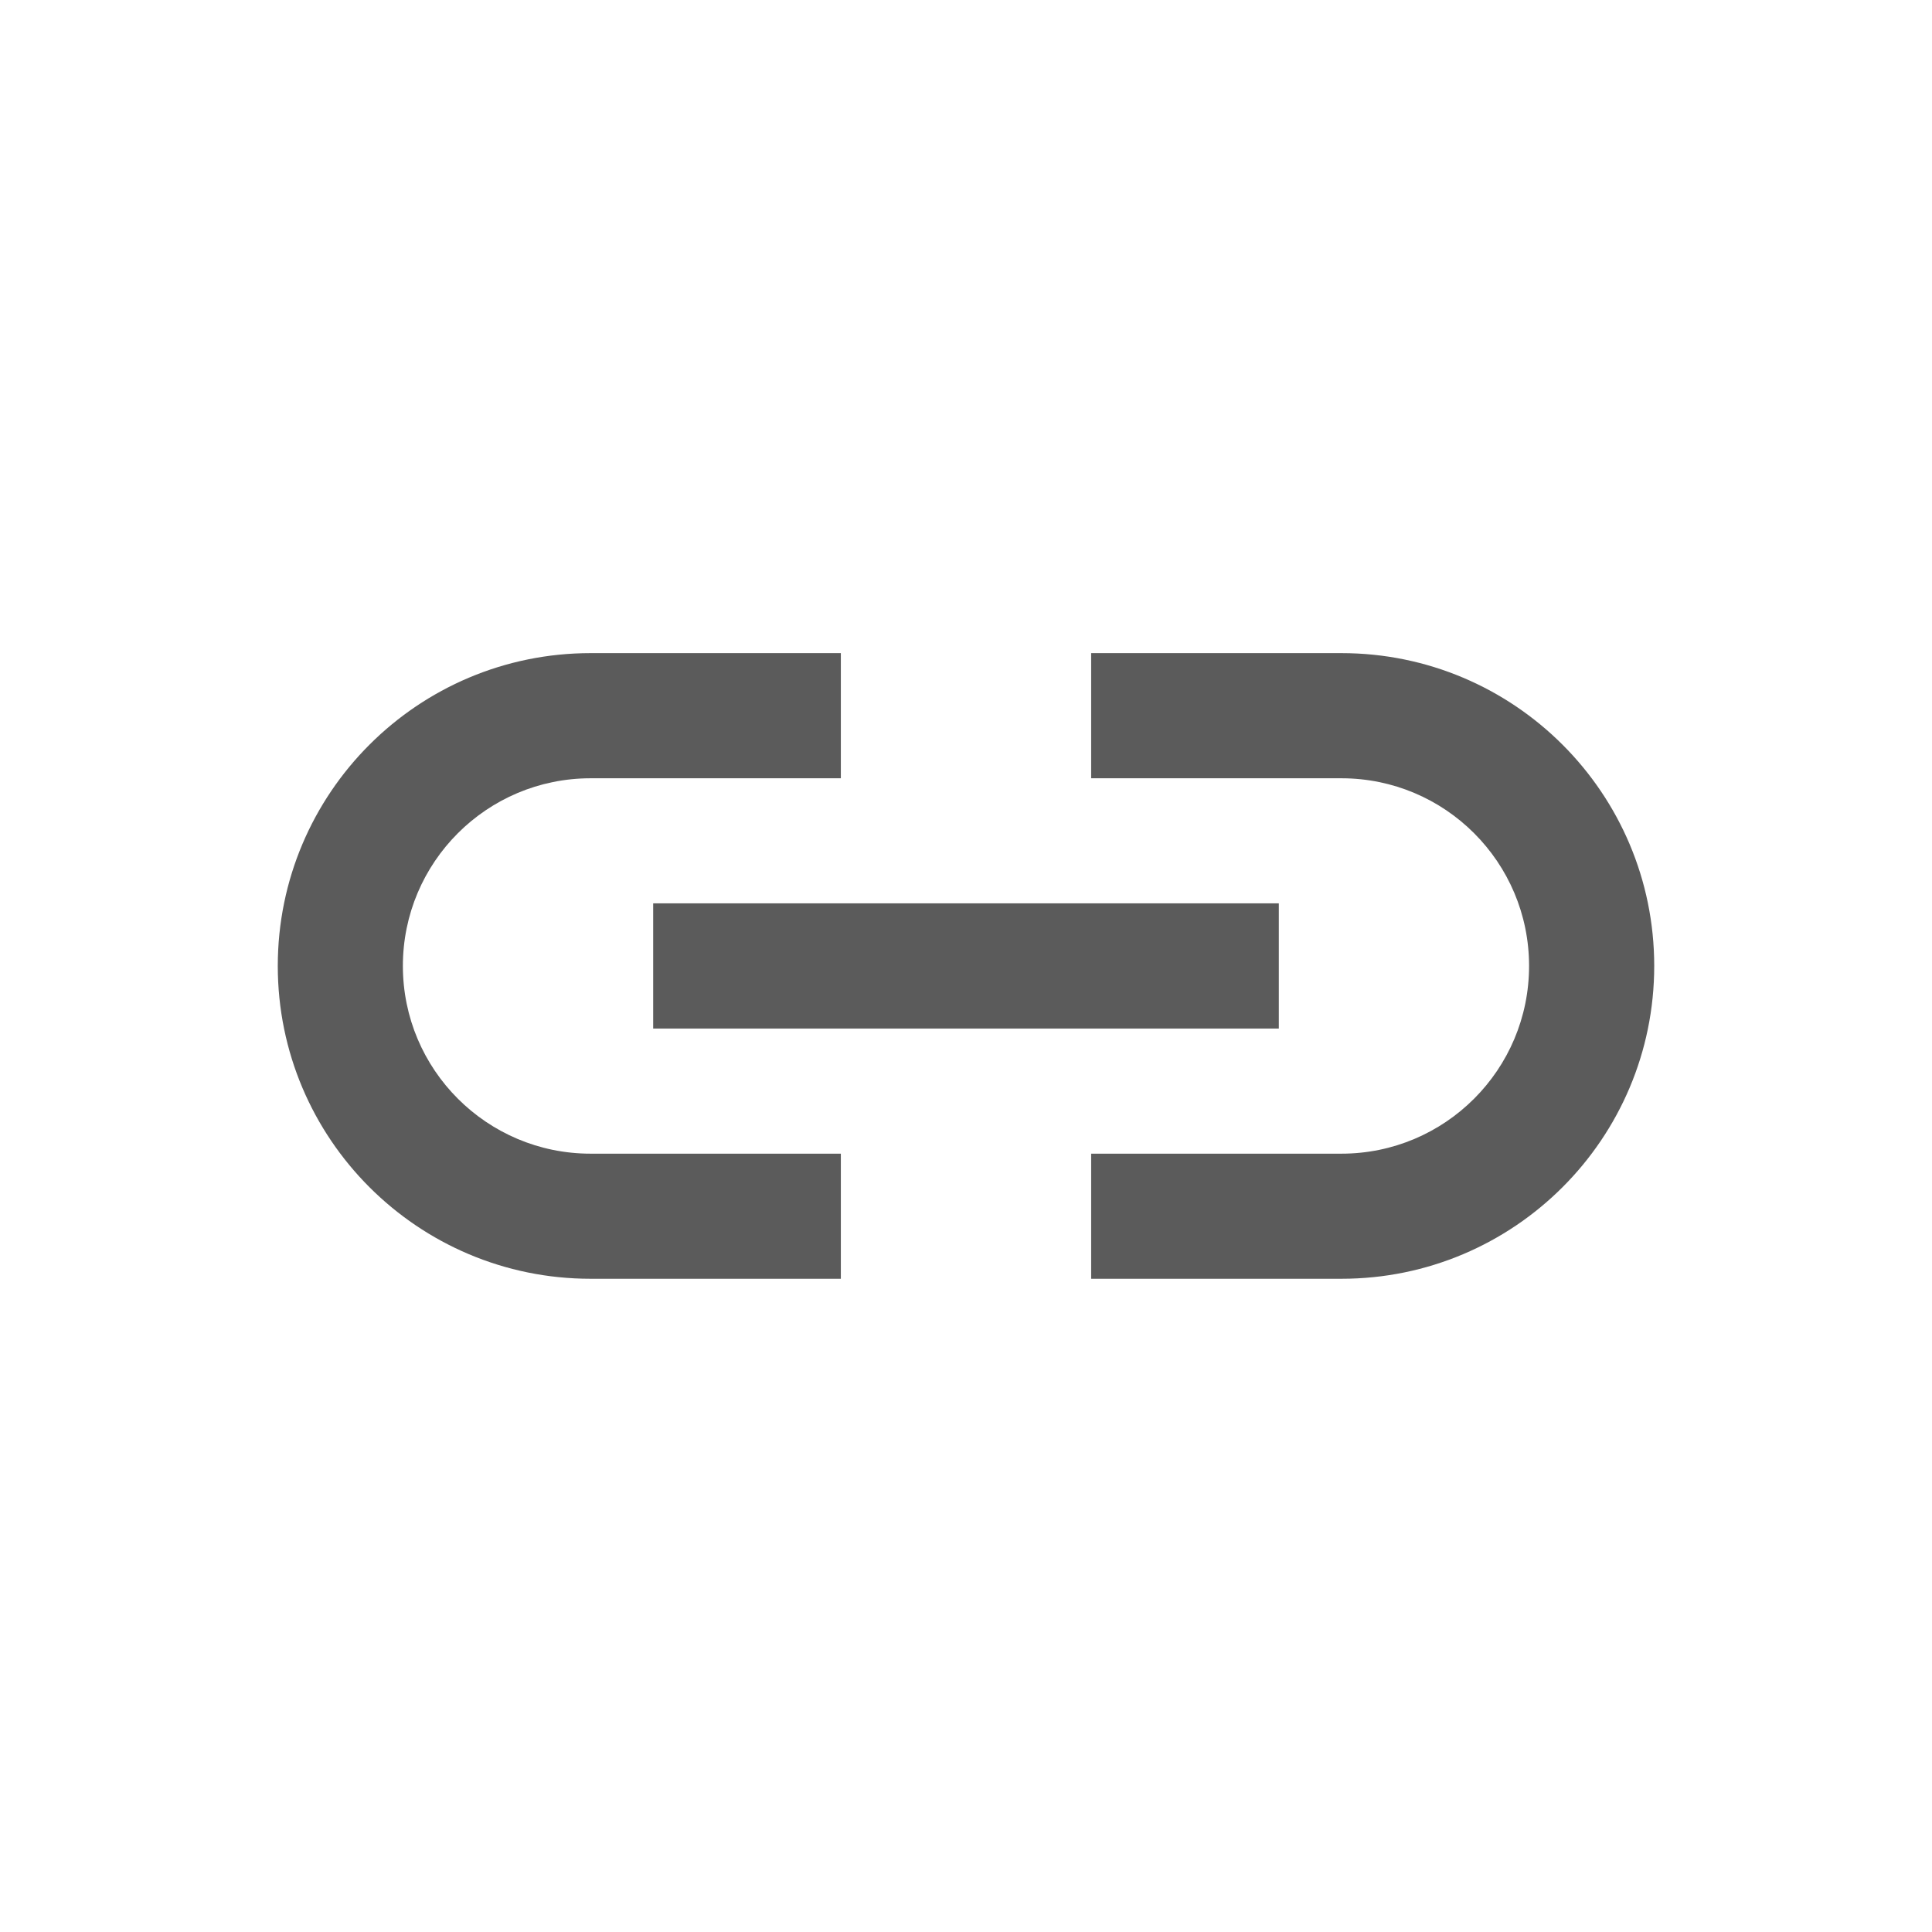
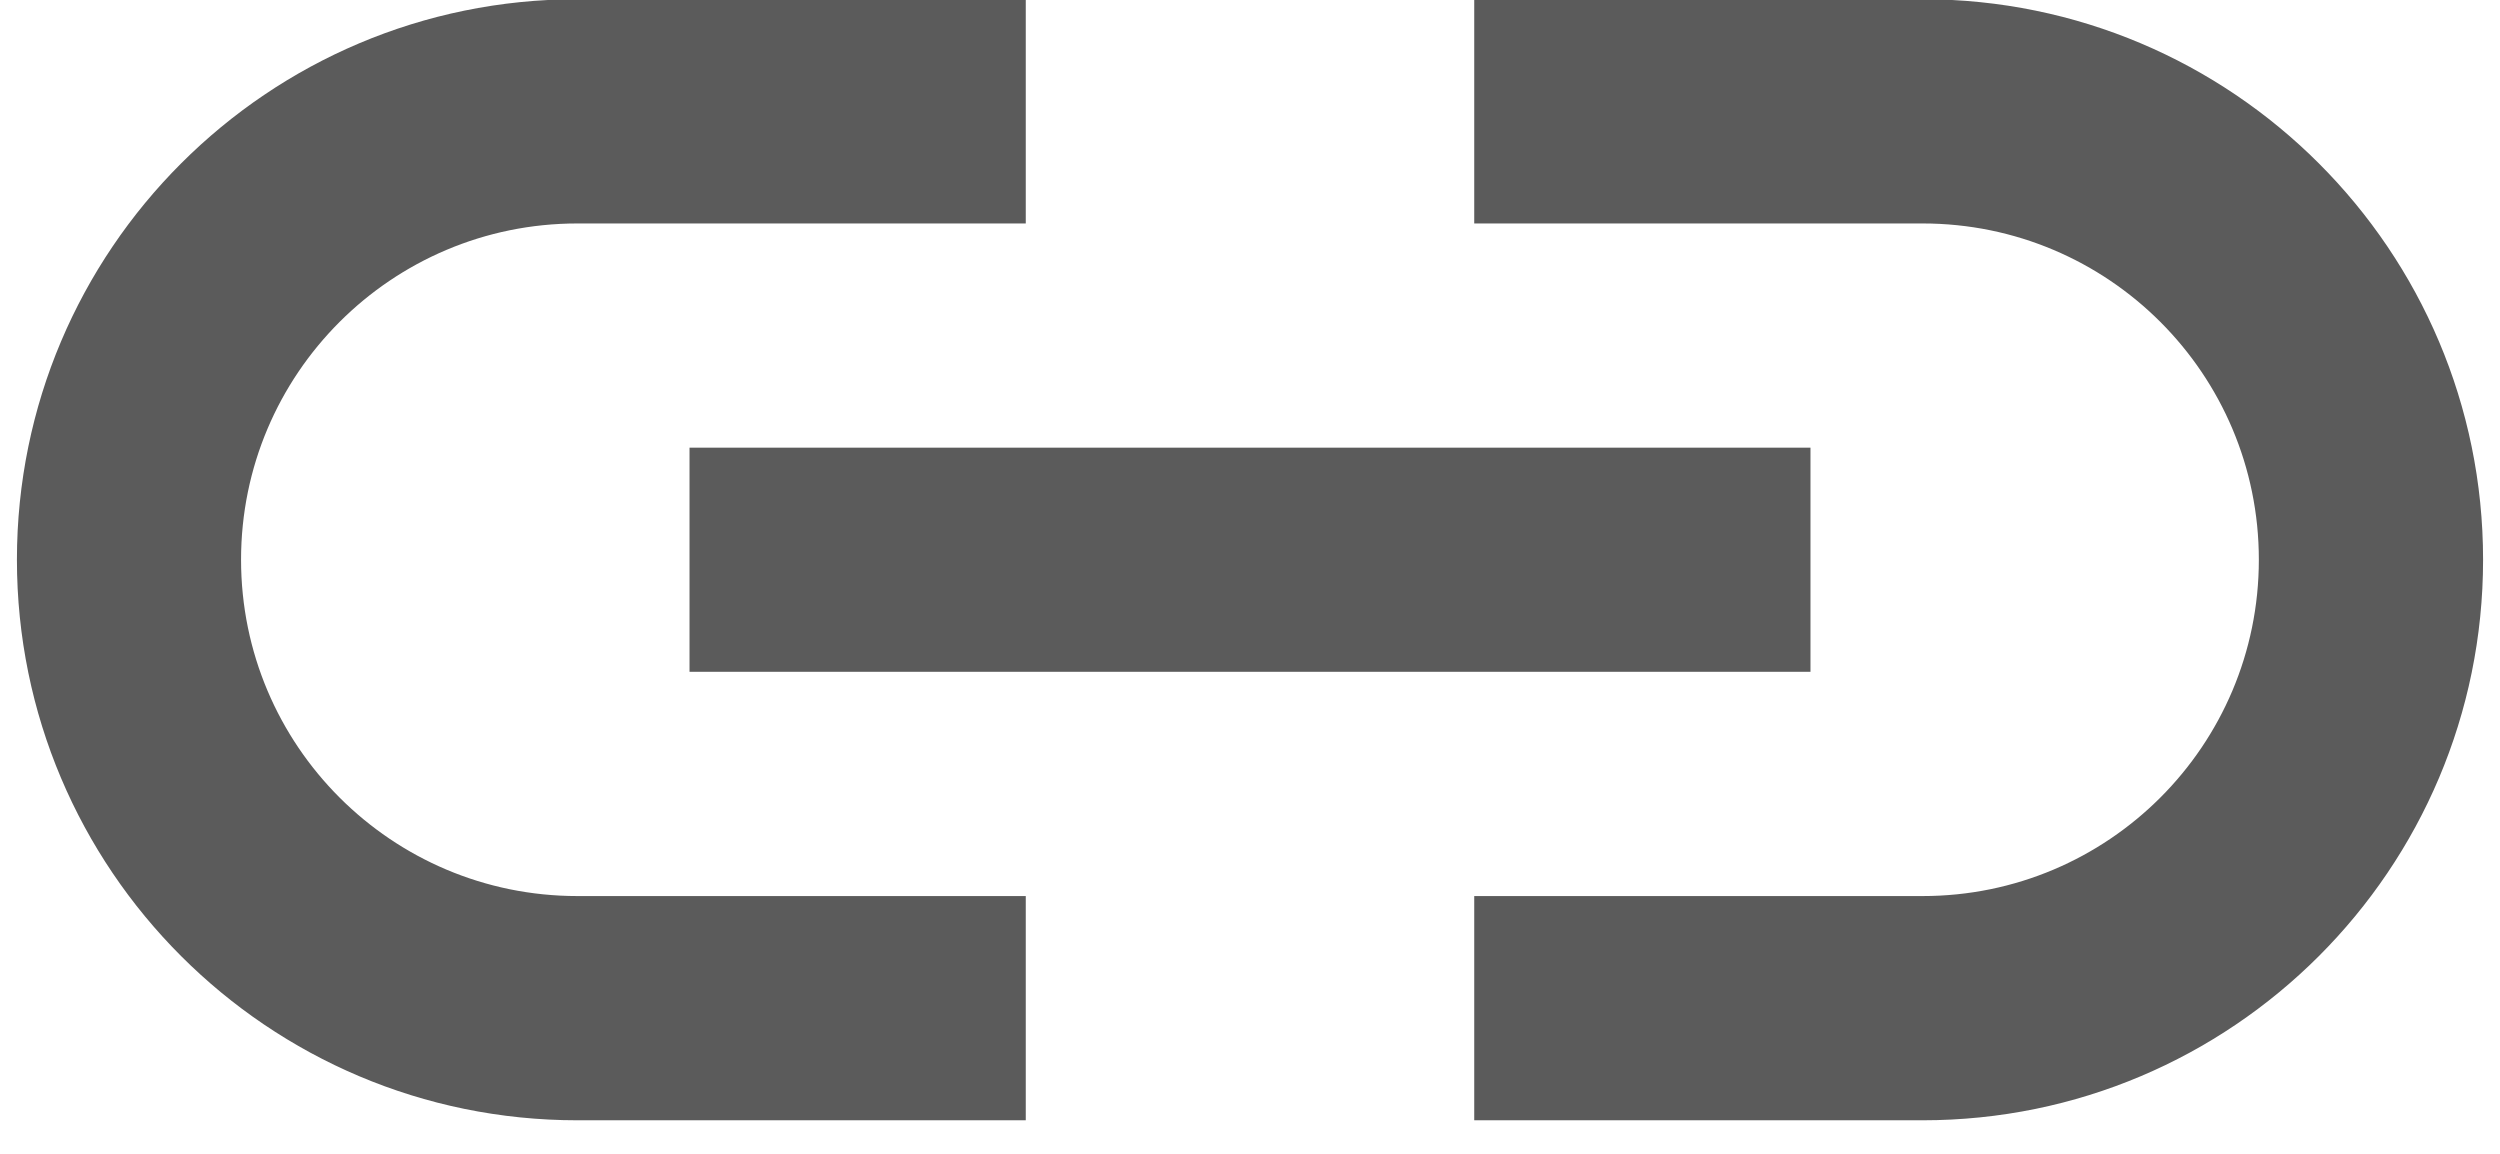
- <svg xmlns="http://www.w3.org/2000/svg" width="36" height="36" viewBox="0 0 36 36" fill="none">
-   <path d="M11.005 12.17C7.786 12.17 5.176 14.78 5.176 17.999C5.176 21.218 7.786 23.828 11.005 23.828H15.668V21.497H11.005C9.073 21.497 7.507 19.931 7.507 17.999C7.507 16.067 9.073 14.502 11.005 14.502H15.668V12.17H11.005ZM20.332 12.17V14.502H24.995C26.927 14.502 28.492 16.067 28.492 17.999C28.492 19.931 26.927 21.497 24.995 21.497H20.332V23.828H24.995C28.214 23.828 30.824 21.218 30.824 17.999C30.824 14.78 28.214 12.17 24.995 12.17H20.332ZM12.171 16.833V19.165H23.829V16.833H12.171Z" fill="#5B5B5B" />
+ <svg xmlns="http://www.w3.org/2000/svg" width="26" height="12" viewBox="0 0 26 12" fill="none">
+   <path d="M6.005 -0.008C2.786 -0.008 0.176 2.603 0.176 5.821C0.176 9.04 2.786 11.651 6.005 11.651H10.668V9.319H6.005C4.073 9.319 2.507 7.753 2.507 5.821C2.507 3.89 4.073 2.324 6.005 2.324H10.668V-0.008H6.005ZM15.332 -0.008V2.324H19.995C21.927 2.324 23.492 3.89 23.492 5.821C23.492 7.753 21.927 9.319 19.995 9.319H15.332V11.651H19.995C23.214 11.651 25.824 9.04 25.824 5.821C25.824 2.603 23.214 -0.008 19.995 -0.008H15.332ZM7.171 4.656V6.987H18.829V4.656H7.171Z" fill="#5B5B5B" />
</svg>
